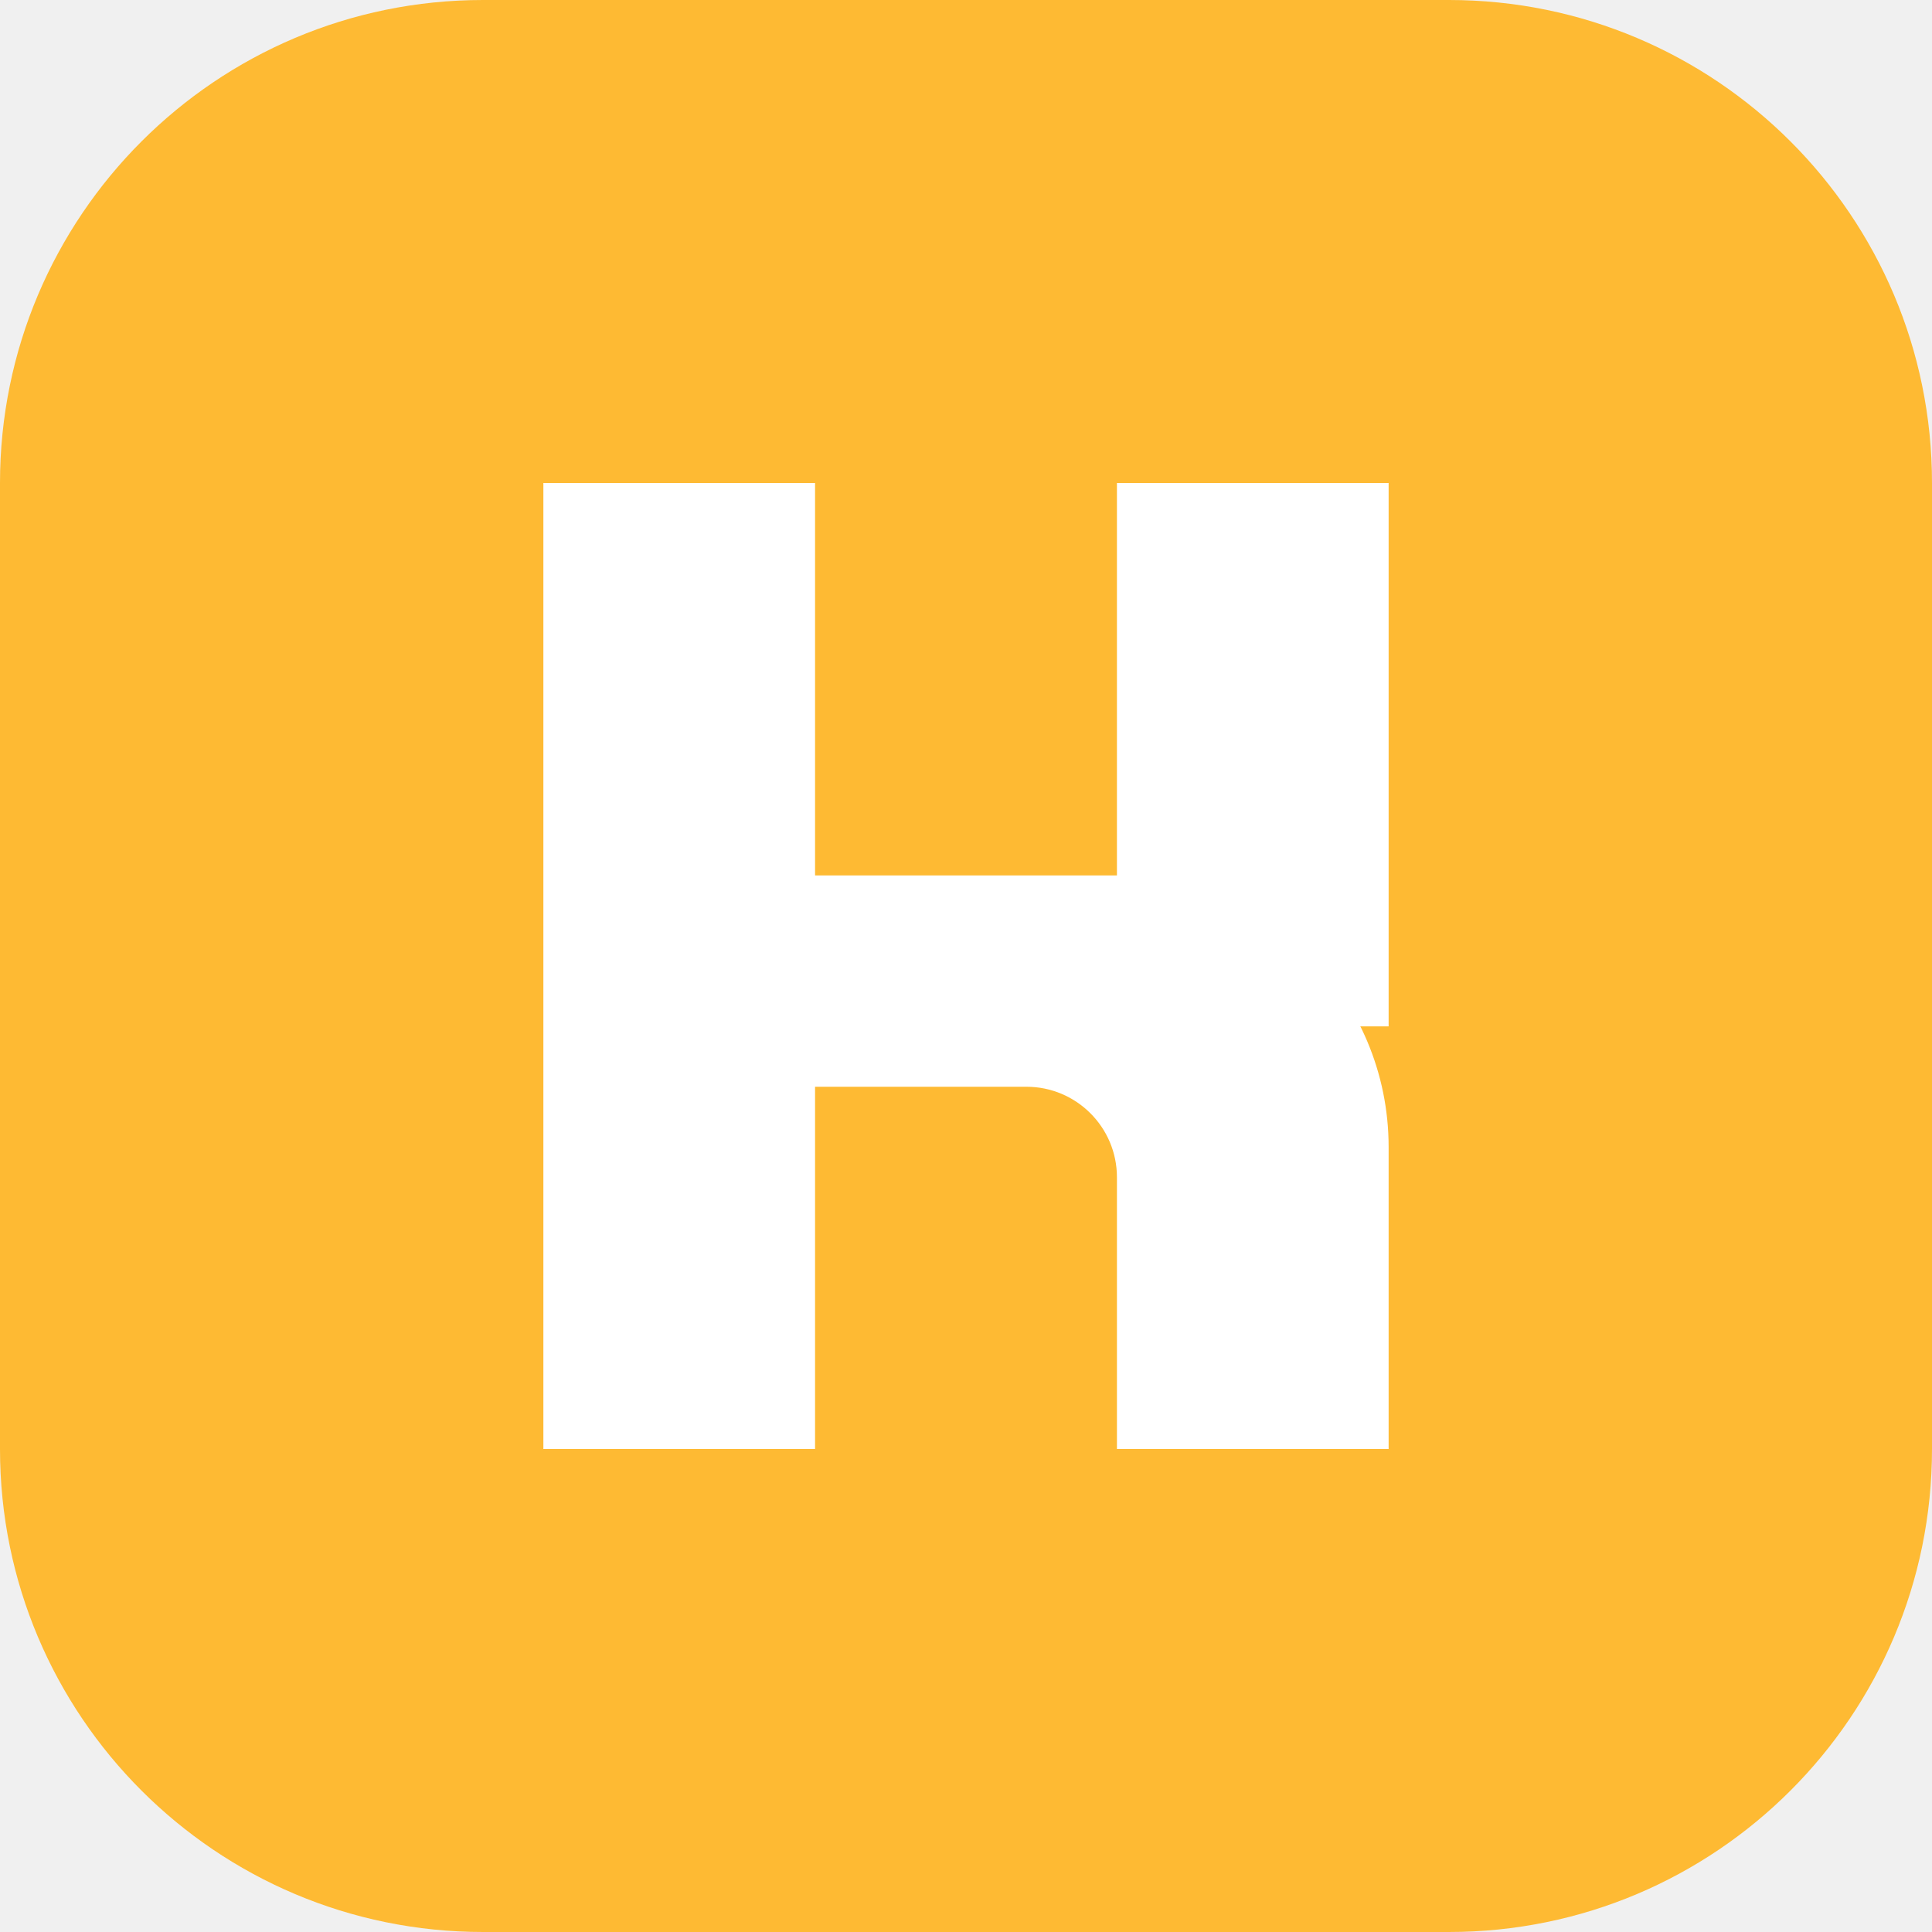
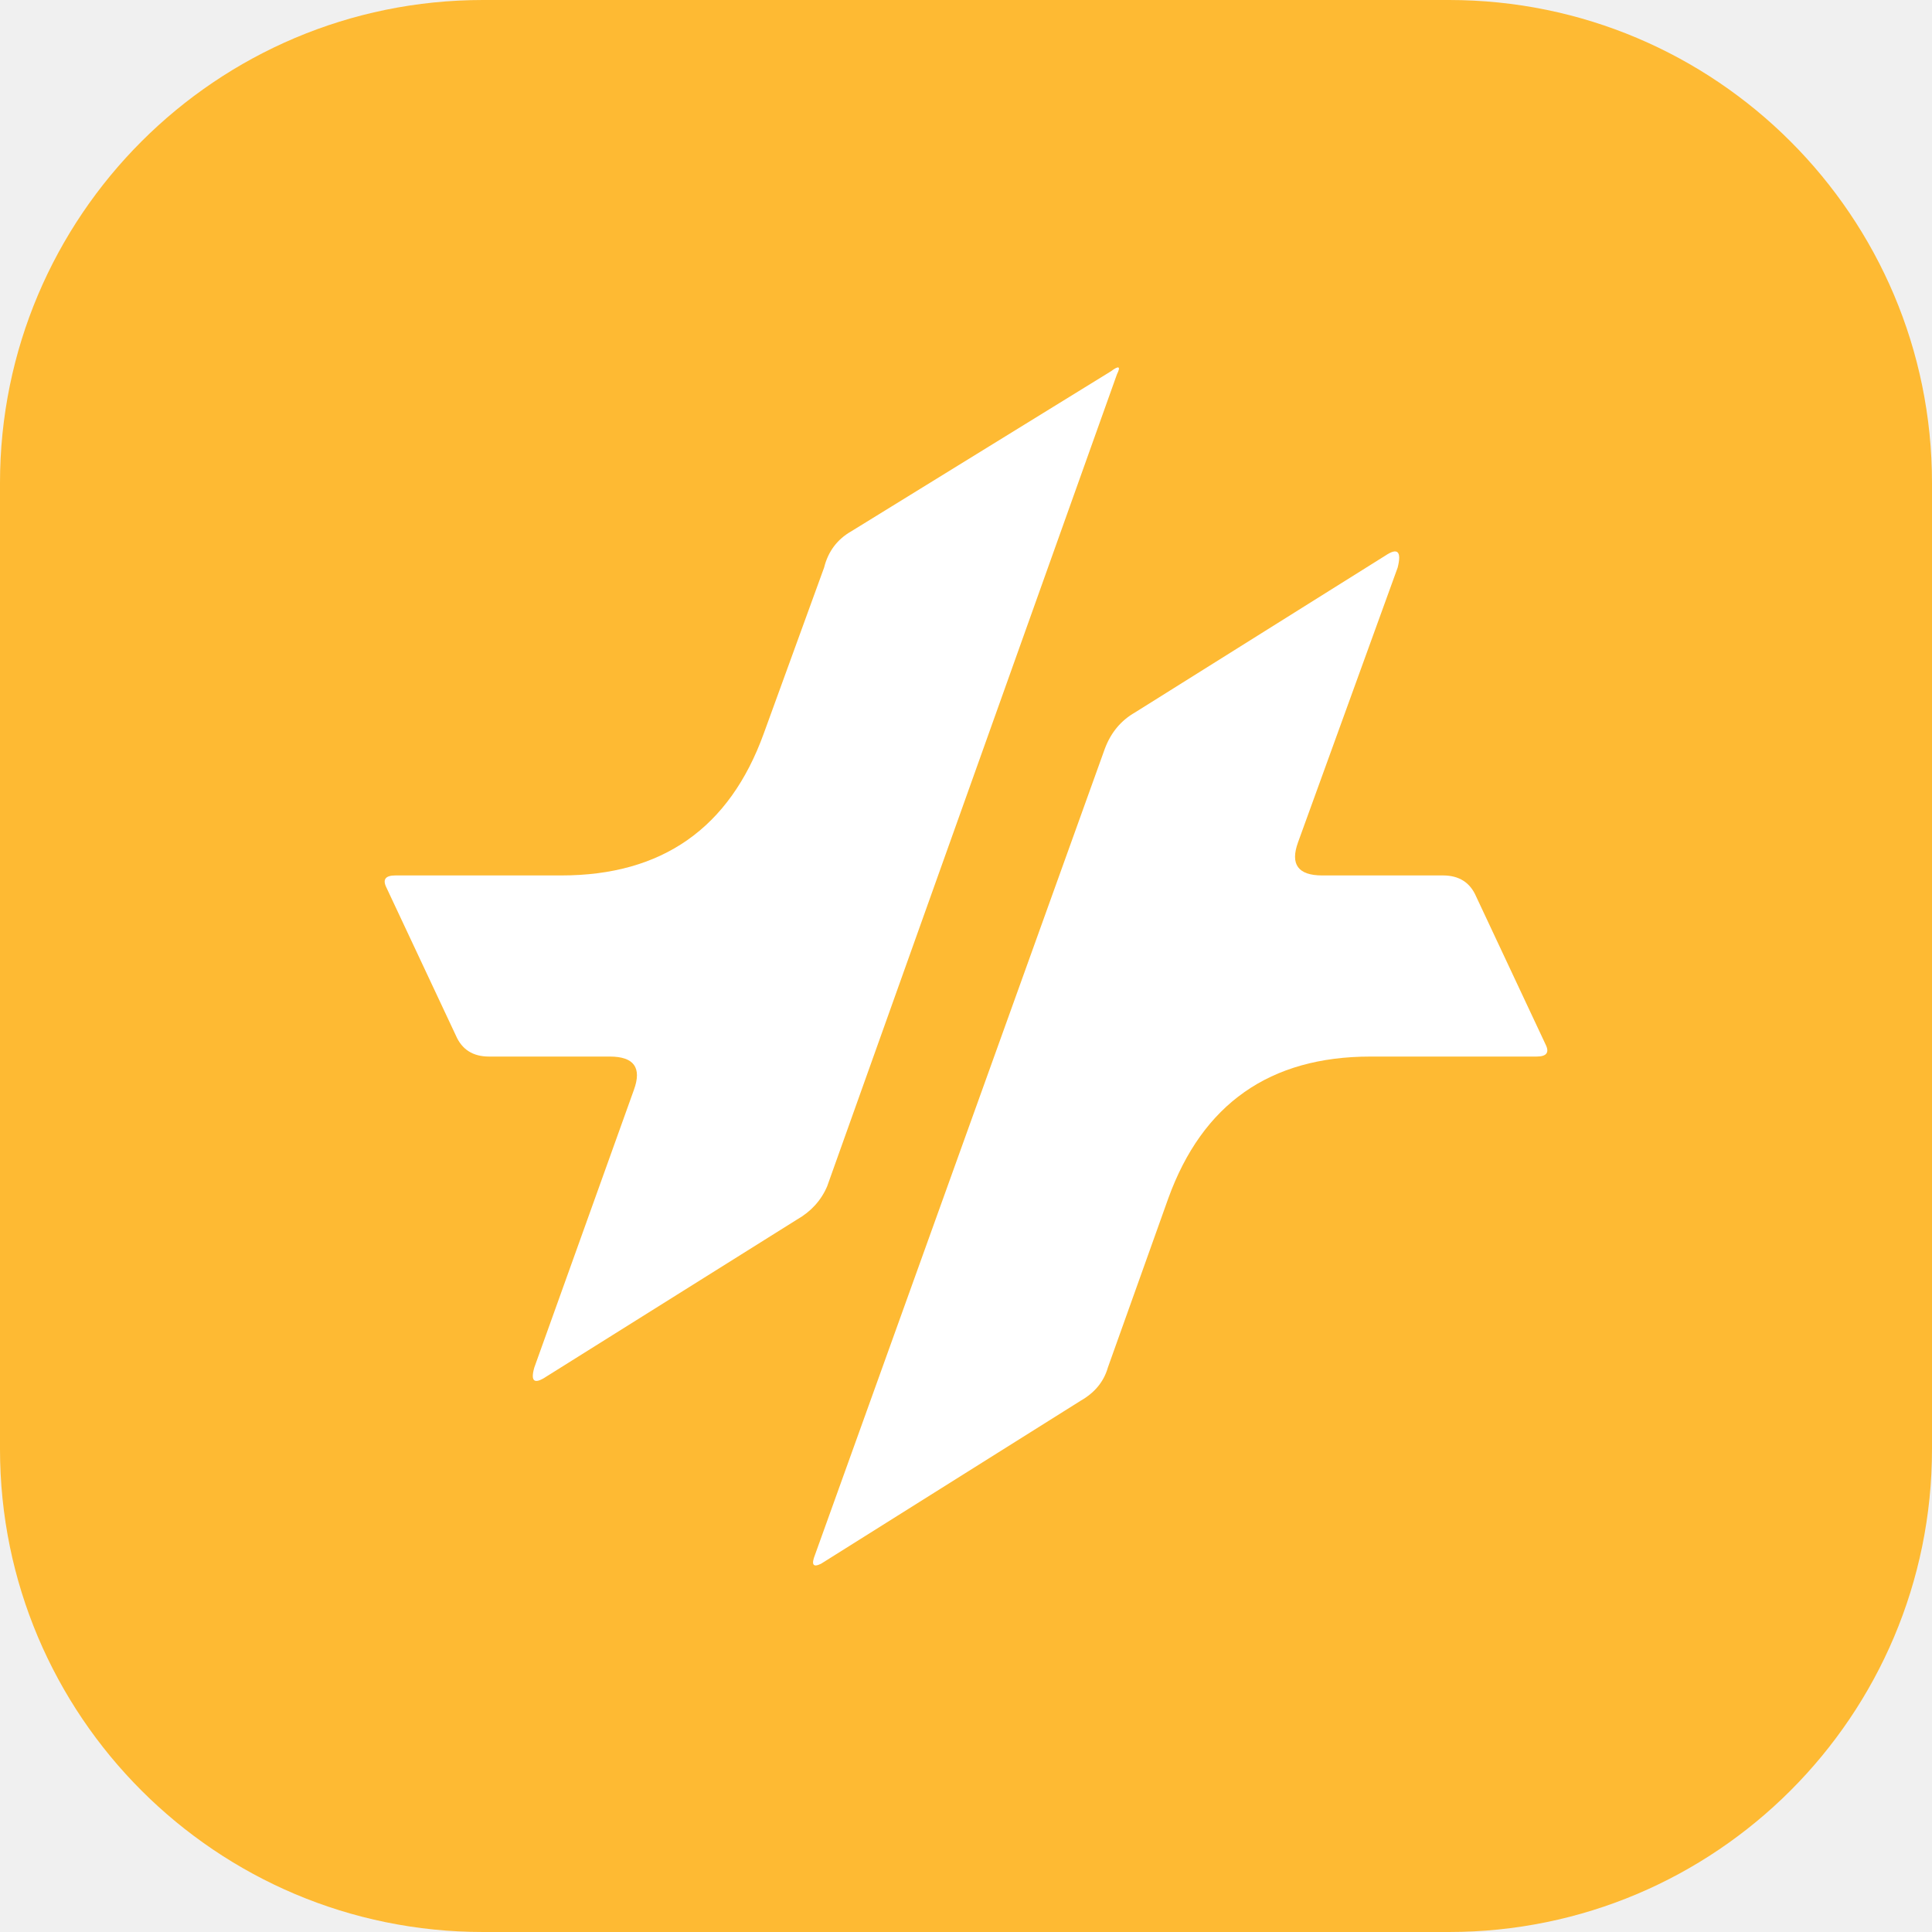
<svg xmlns="http://www.w3.org/2000/svg" viewBox="0 0 64 64">
  <rect width="64" height="64" rx="16" fill="#FEBA33" />
-   <path fill="#fff" d="M18 16h9v13h10a9 9 0 0 1 9 9v10h-9V39a3 3 0 0 0-3-3h-7v12h-9z" />
-   <path fill="#fff" d="M37 16h9v18h-9z" />
+   <path fill="#fff" d="M36.8 12.3Q37.2 12 37 12.4L27.4 39.3Q27.1 40 26.4 40.4L18.1 45.6Q17.5 46 17.7 45.3L21 36.1Q21.4 35 20.2 35L16.2 35Q15.4 35 15.1 34.3L12.8 29.4Q12.6 29 13.1 29L18.6 29Q23.6 29 25.3 24.3L27.3 18.8Q27.5 18 28.2 17.6Z" />
+   <path fill="#fff" d="M27.2 51.8Q26.8 52 27 51.5L36.6 24.8Q36.9 24 37.6 23.6L45.9 18.4Q46.5 18 46.3 18.8L43 27.9Q42.6 29 43.8 29L47.8 29Q48.6 29 48.9 29.7L51.2 34.6Q51.4 35 50.9 35L45.4 35Q40.4 35 38.7 39.7L36.7 45.3Q36.5 46 35.8 46.4Z" />
</svg>
